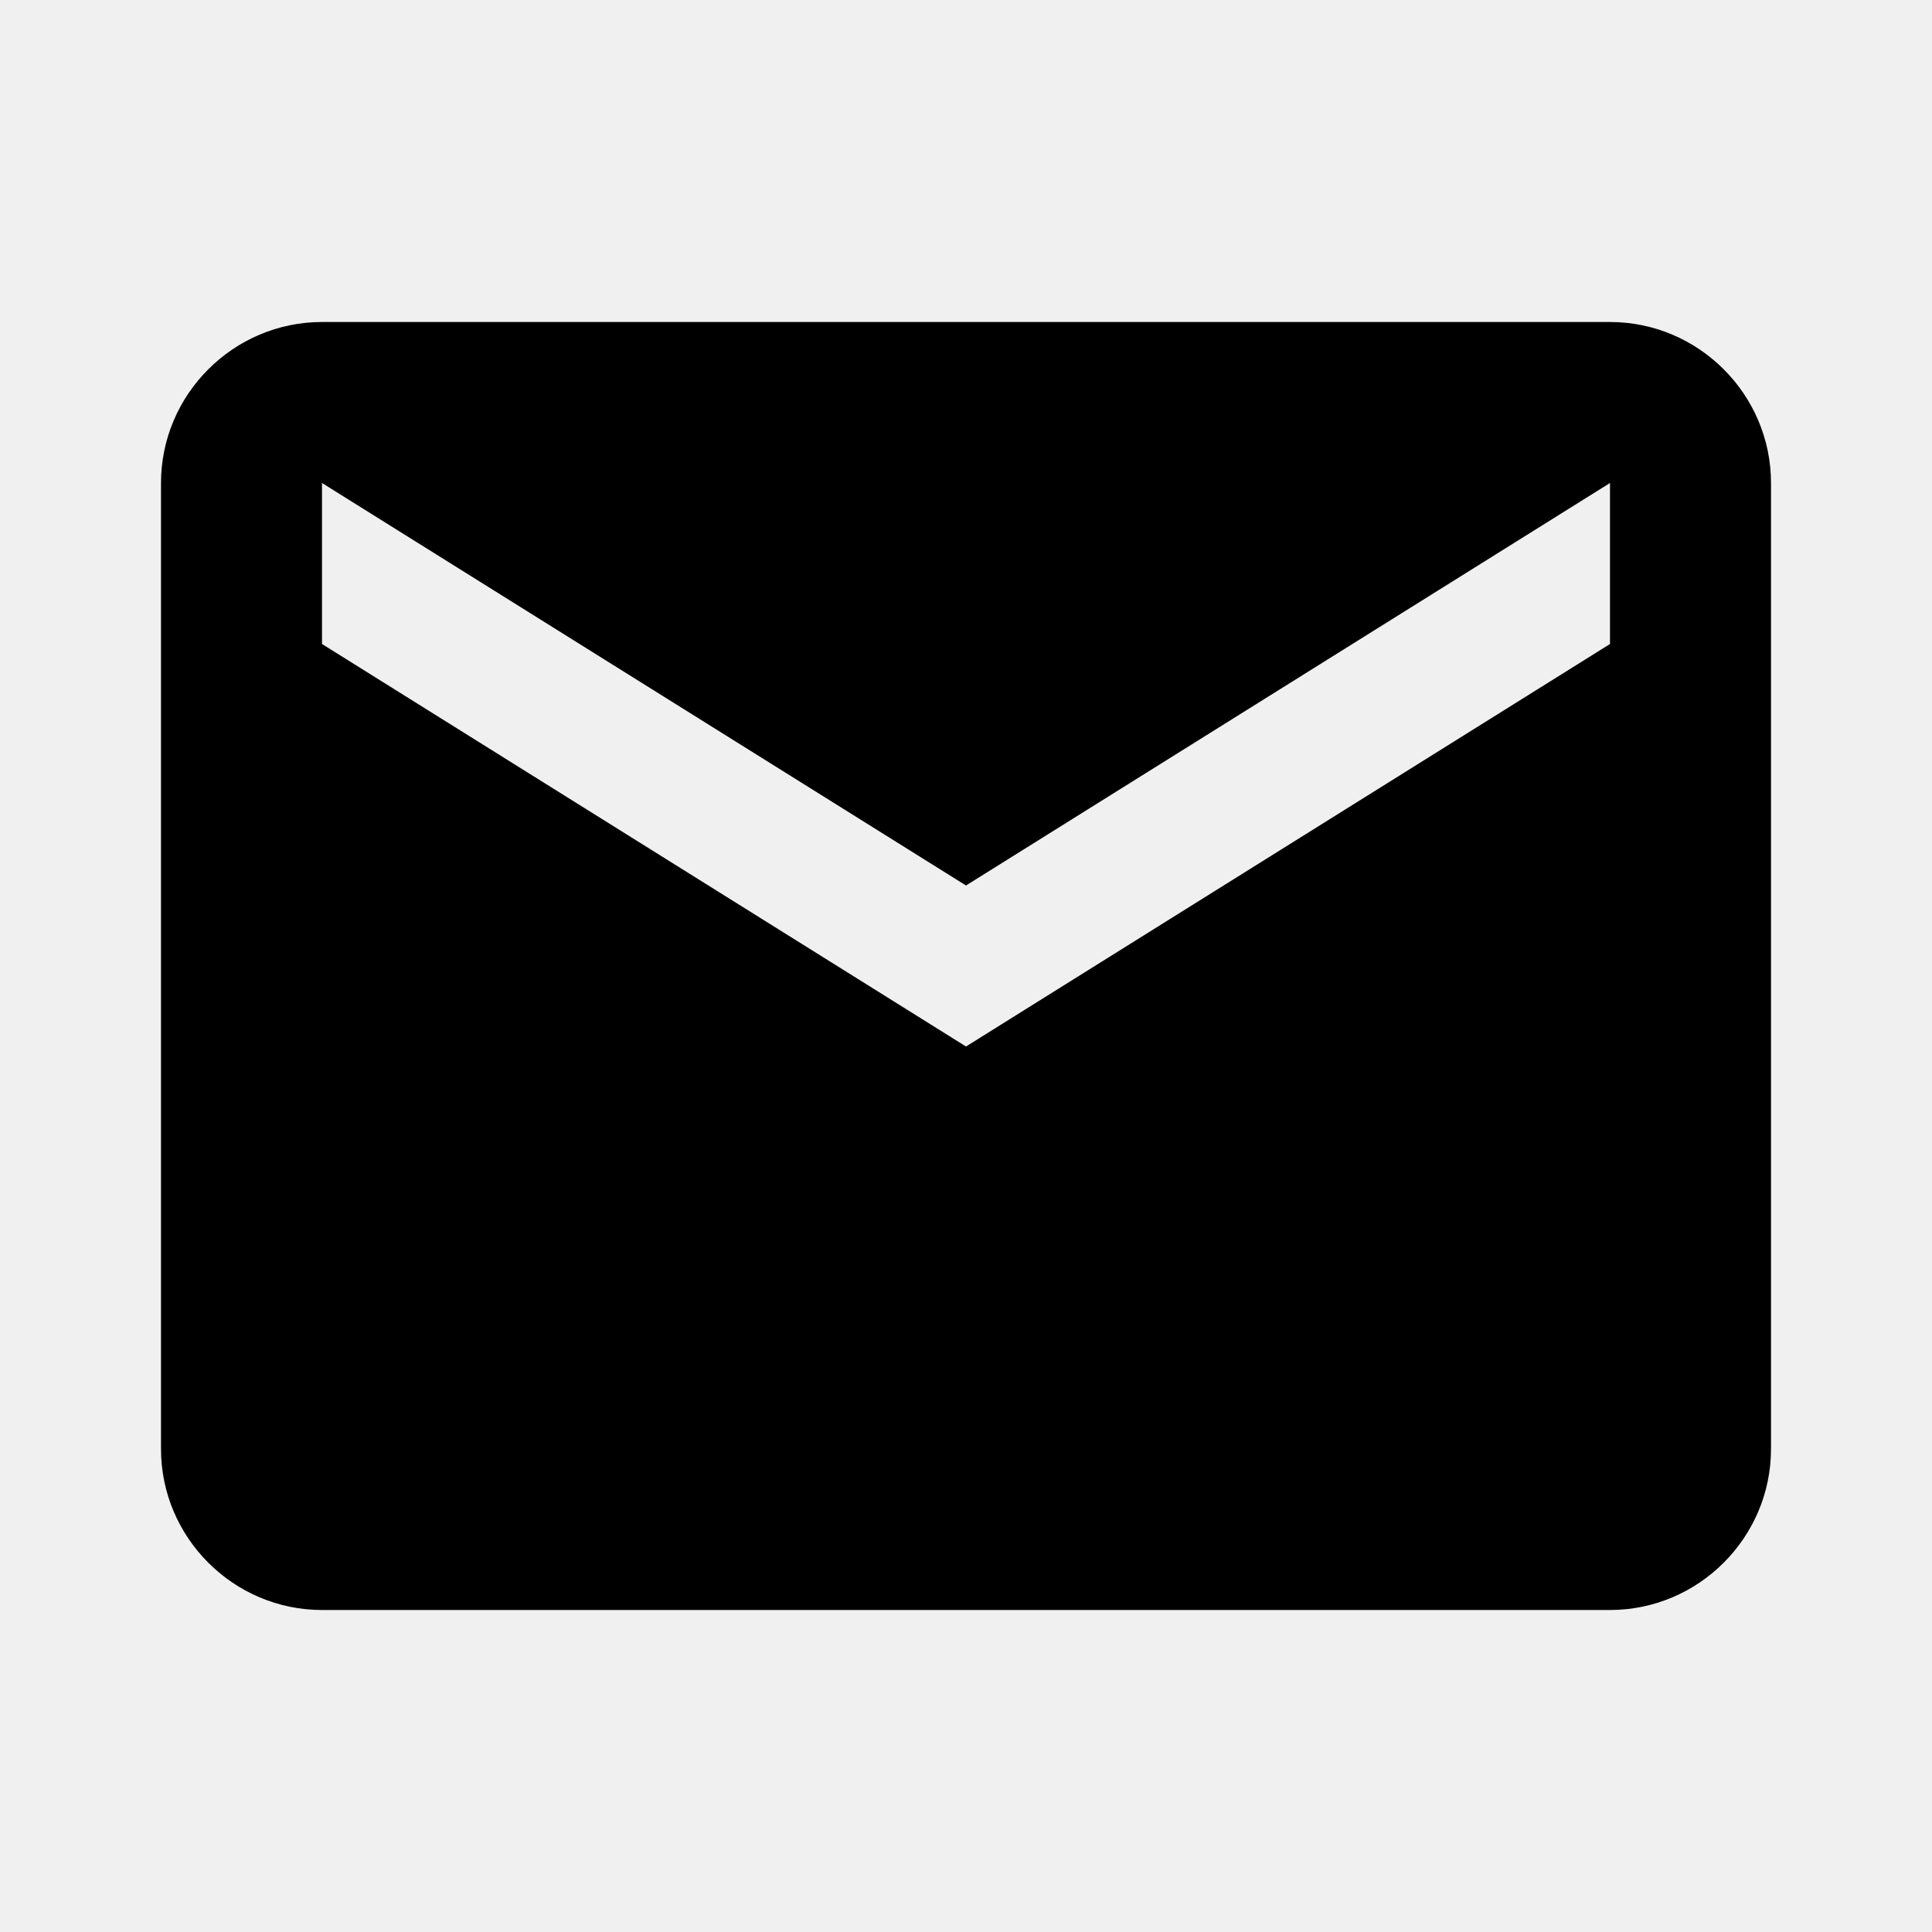
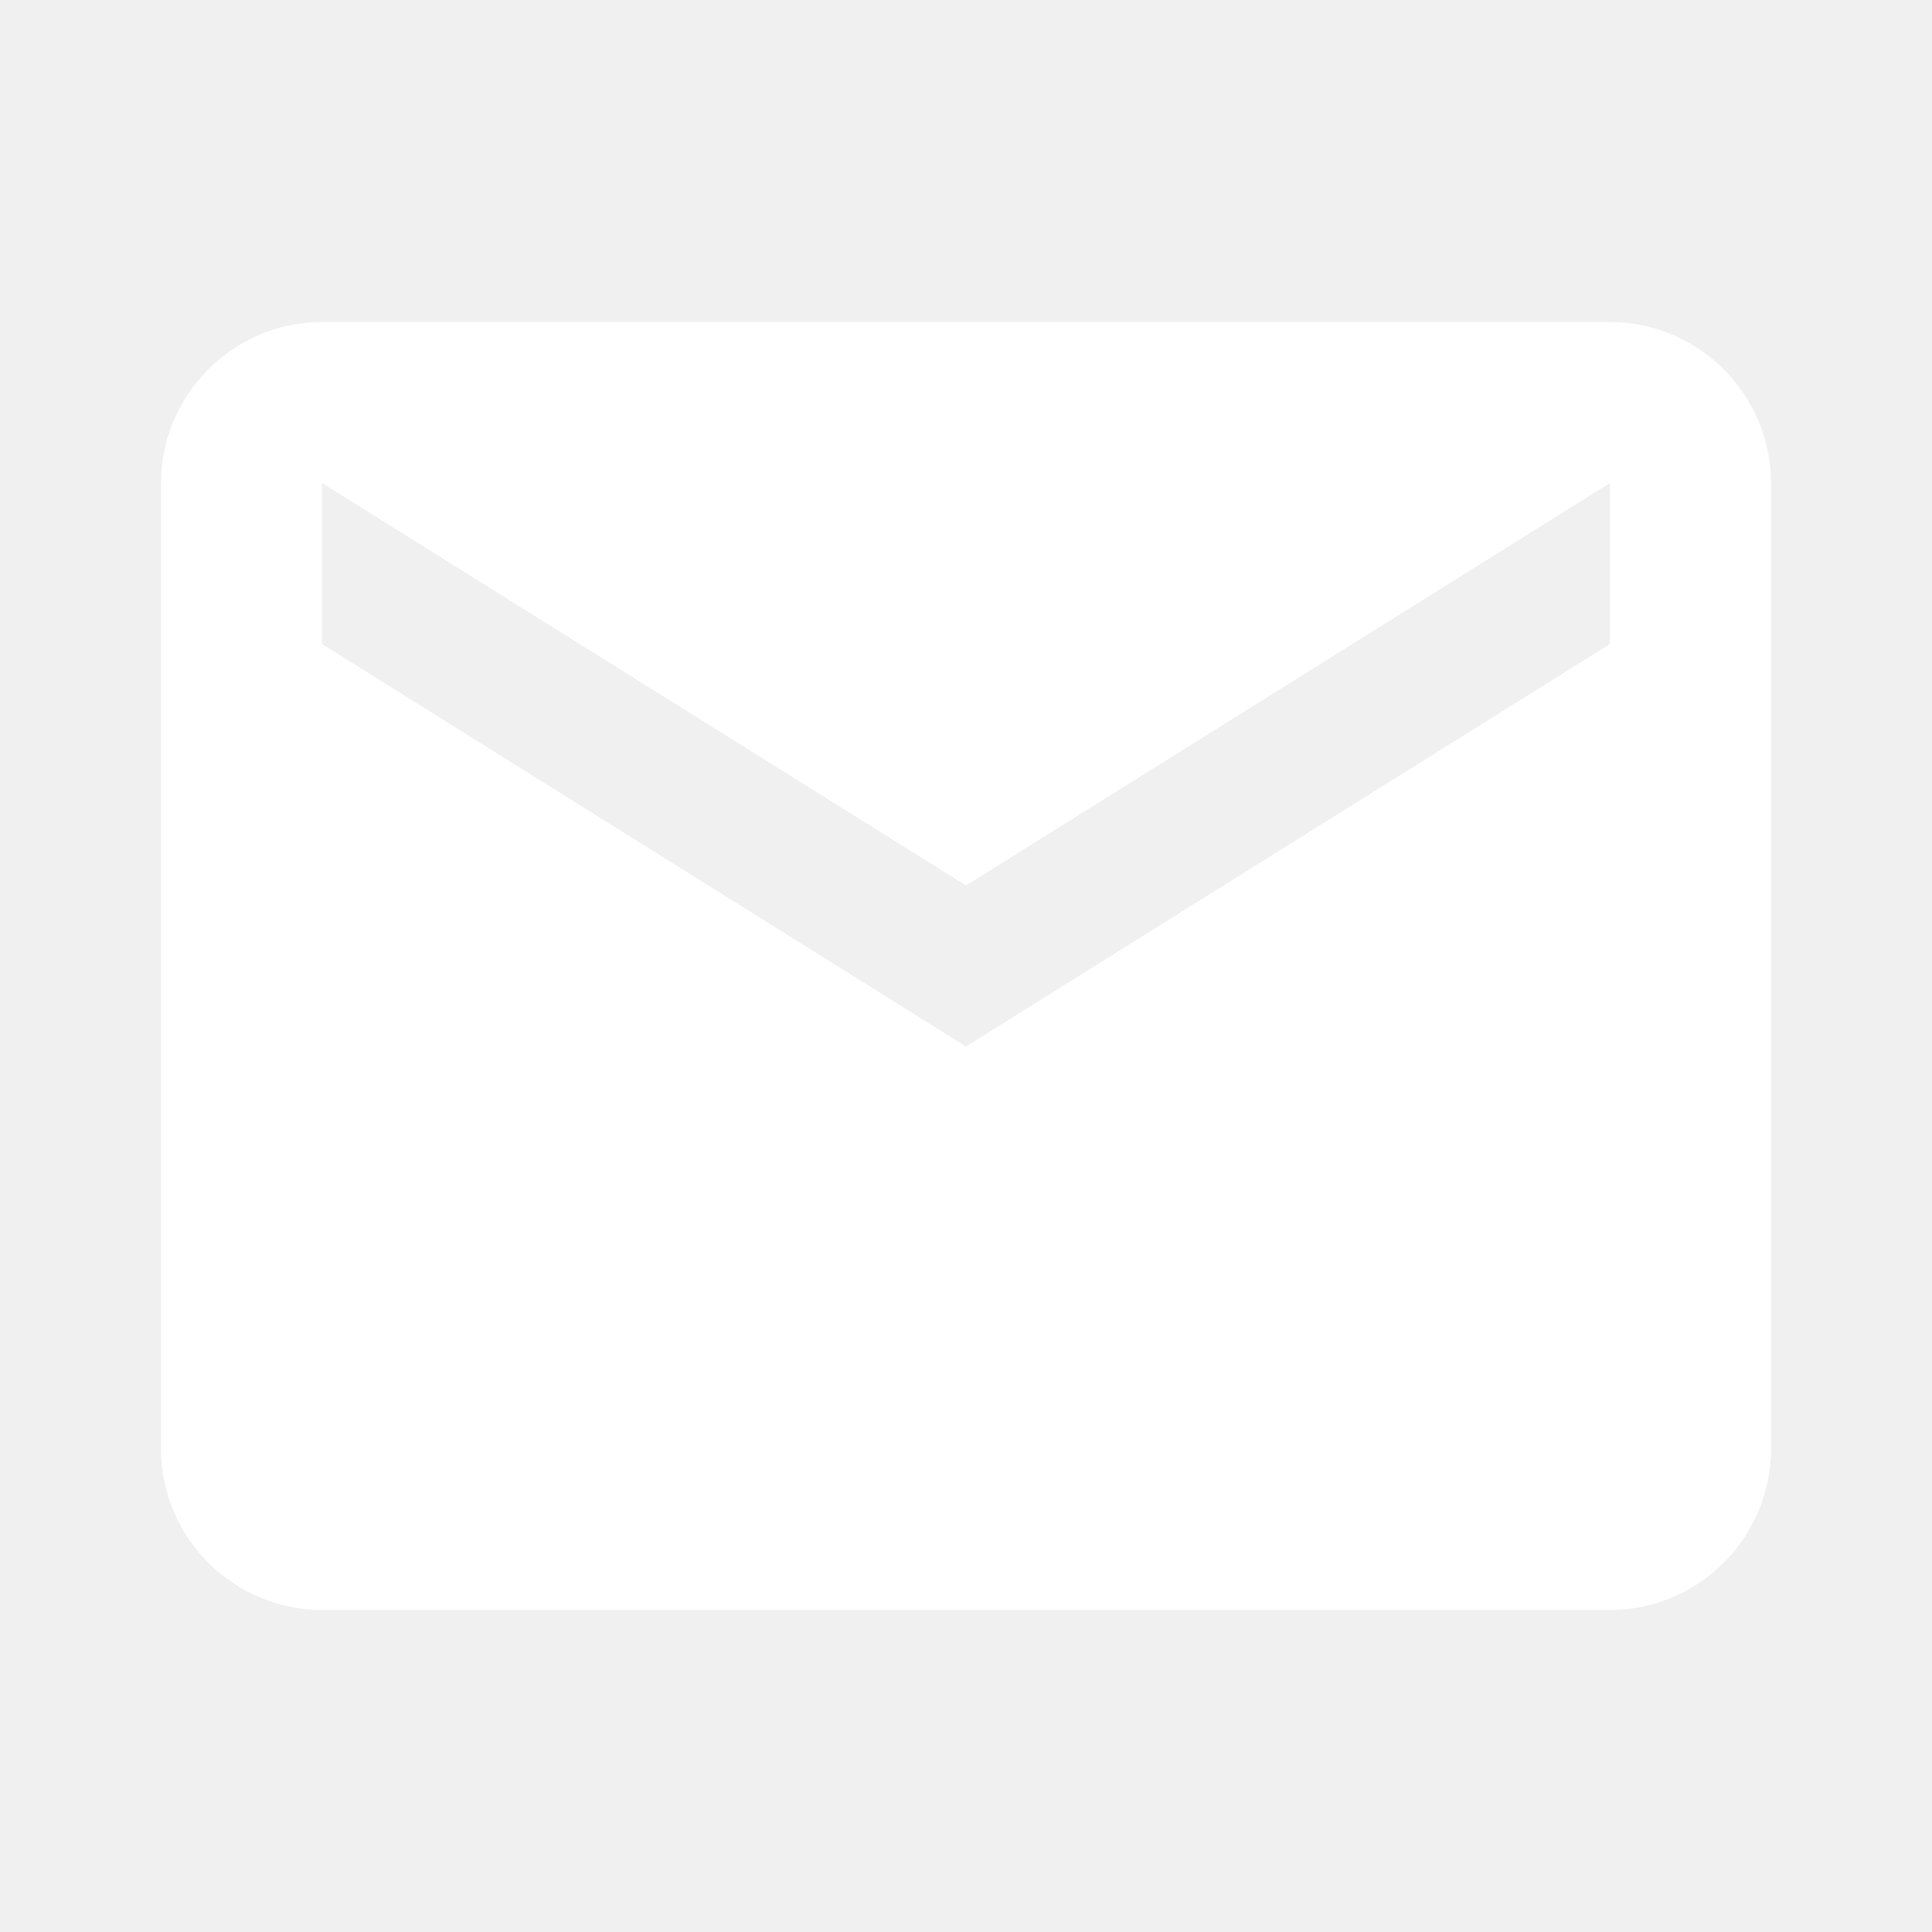
<svg xmlns="http://www.w3.org/2000/svg" width="24" height="24" viewBox="0 0 24 24" fill="none">
-   <path d="M20 4H4c-1.1 0-2 .9-2 2v12c0 1.1.9 2 2 2h16c1.1 0 2-.9 2-2V6c0-1.1-.9-2-2-2Zm0 4-8 5L4 8V6l8 5 8-5v2Z" fill="currentColor" />
+   <path d="M20 4H4c-1.1 0-2 .9-2 2v12c0 1.1.9 2 2 2h16c1.1 0 2-.9 2-2V6c0-1.1-.9-2-2-2Zm0 4-8 5L4 8V6l8 5 8-5v2Z" fill="#ffffff" />
</svg>
